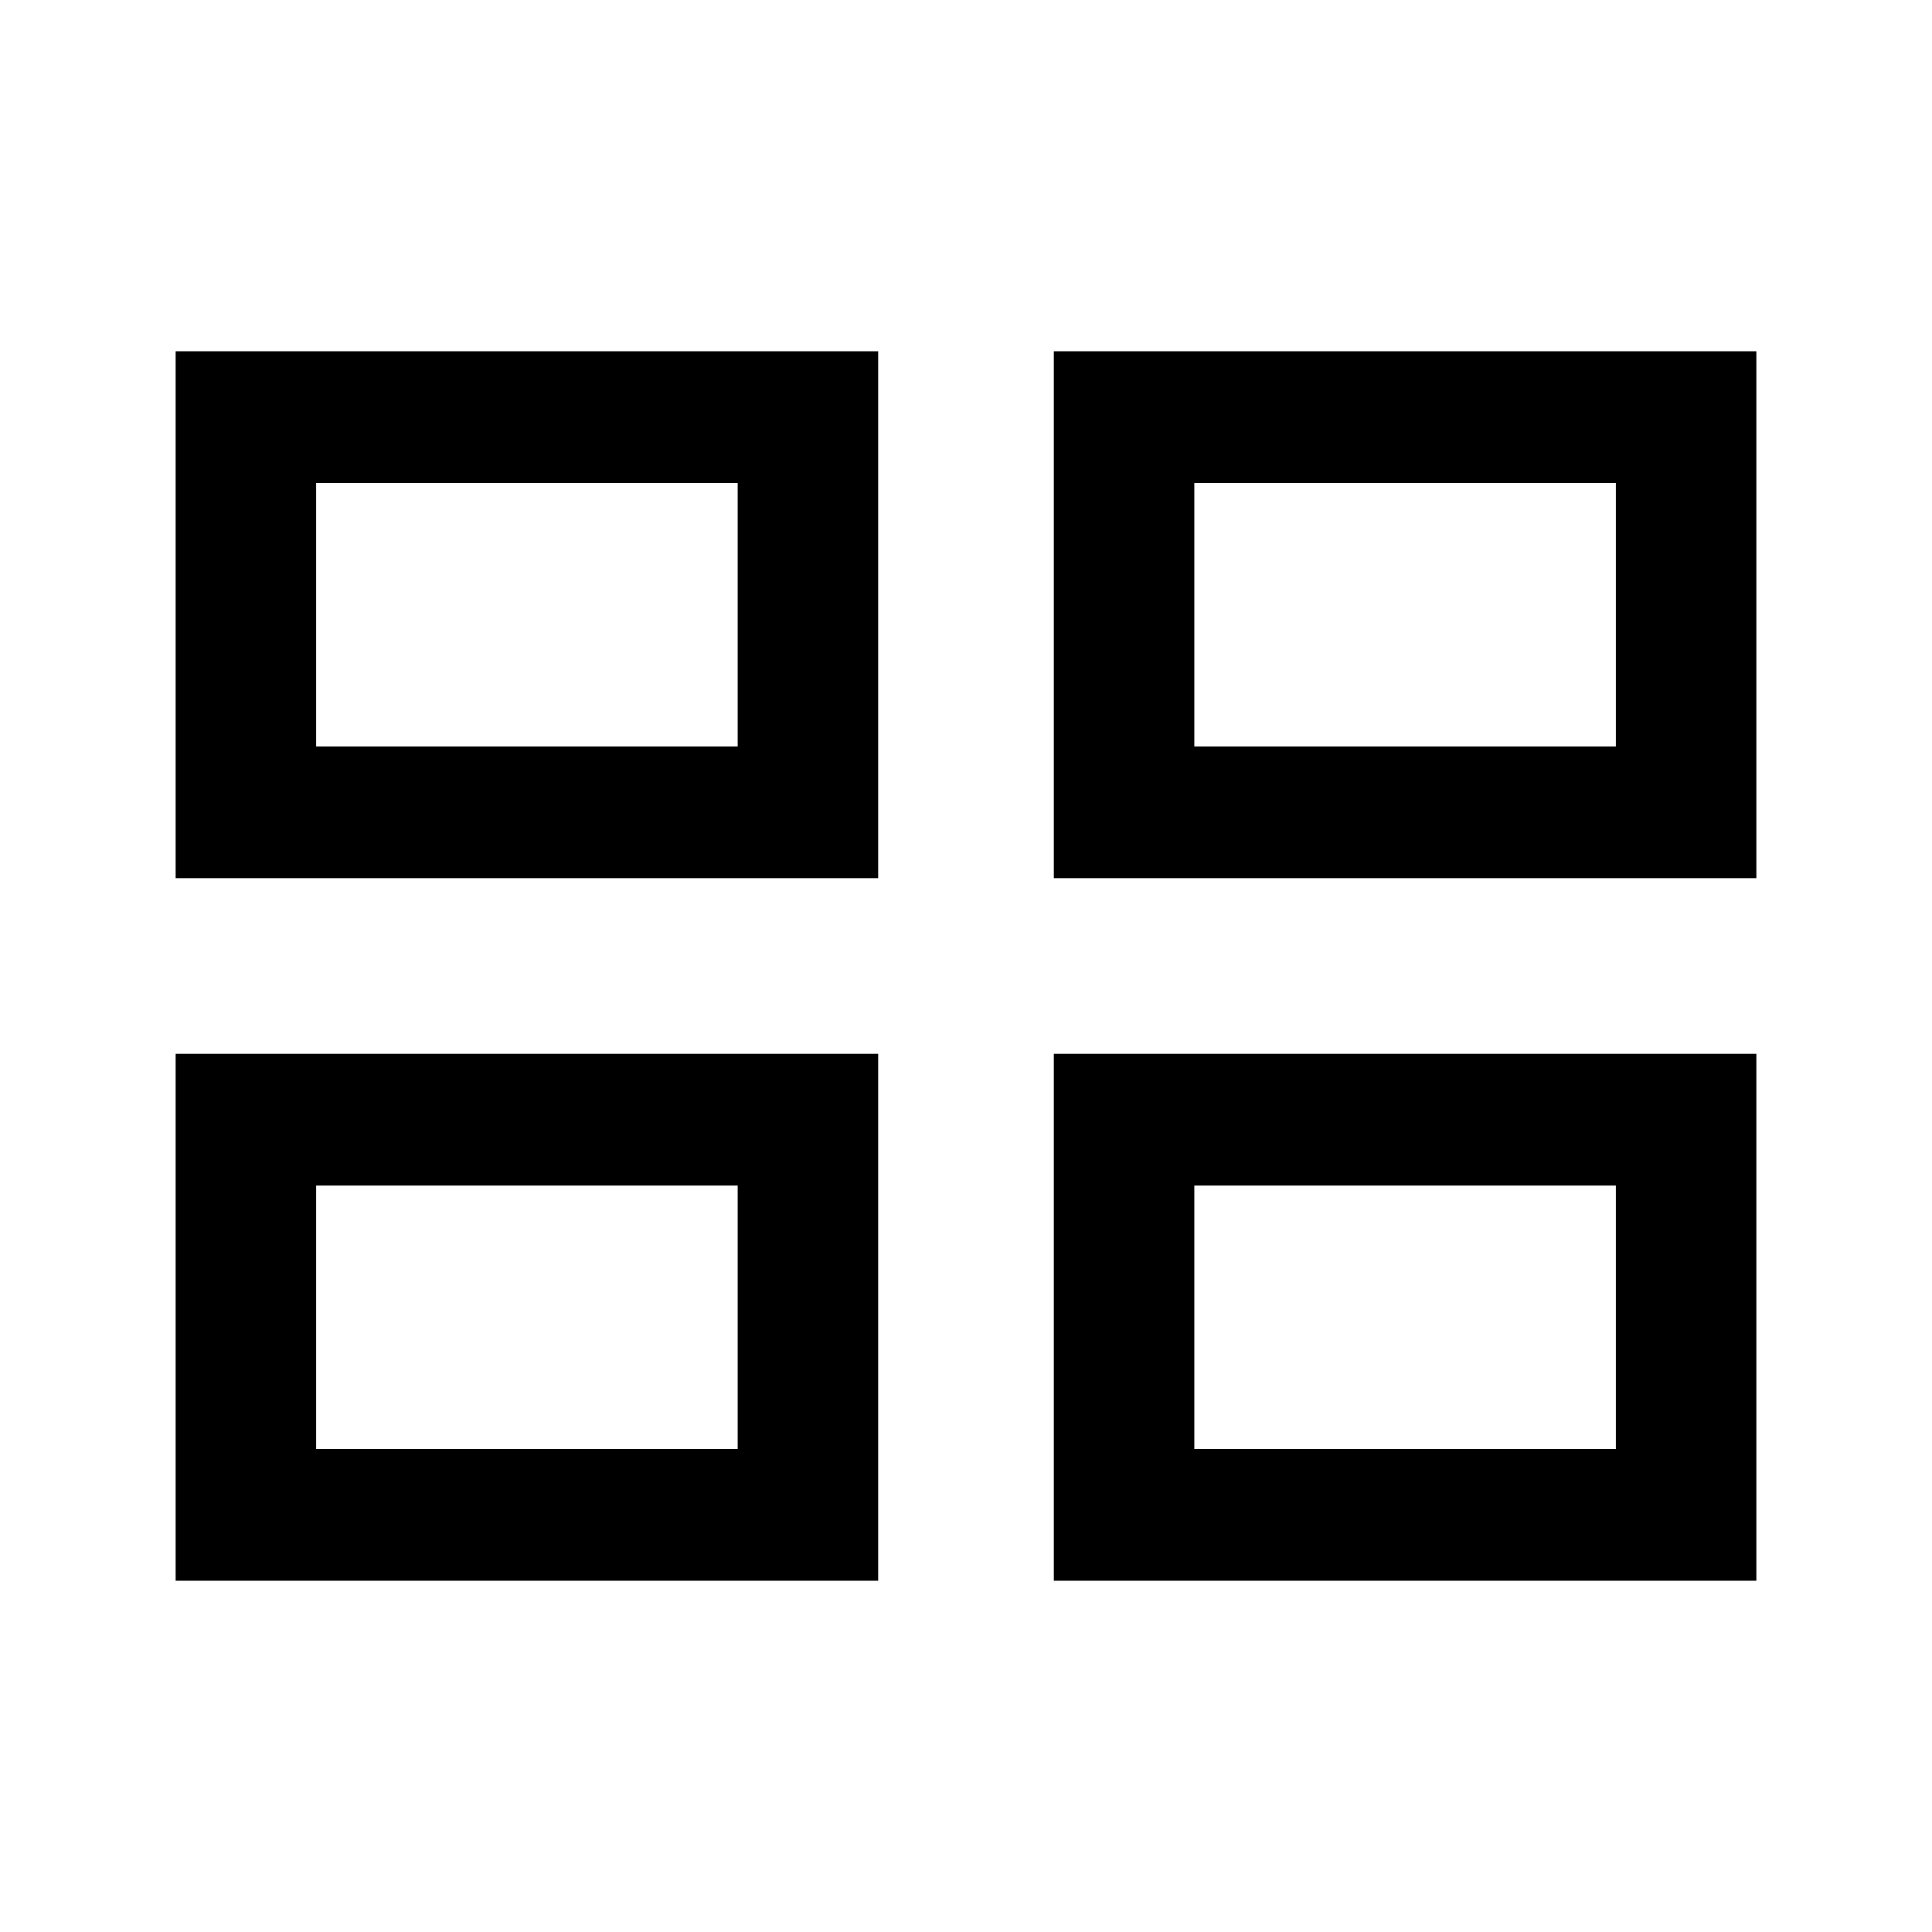
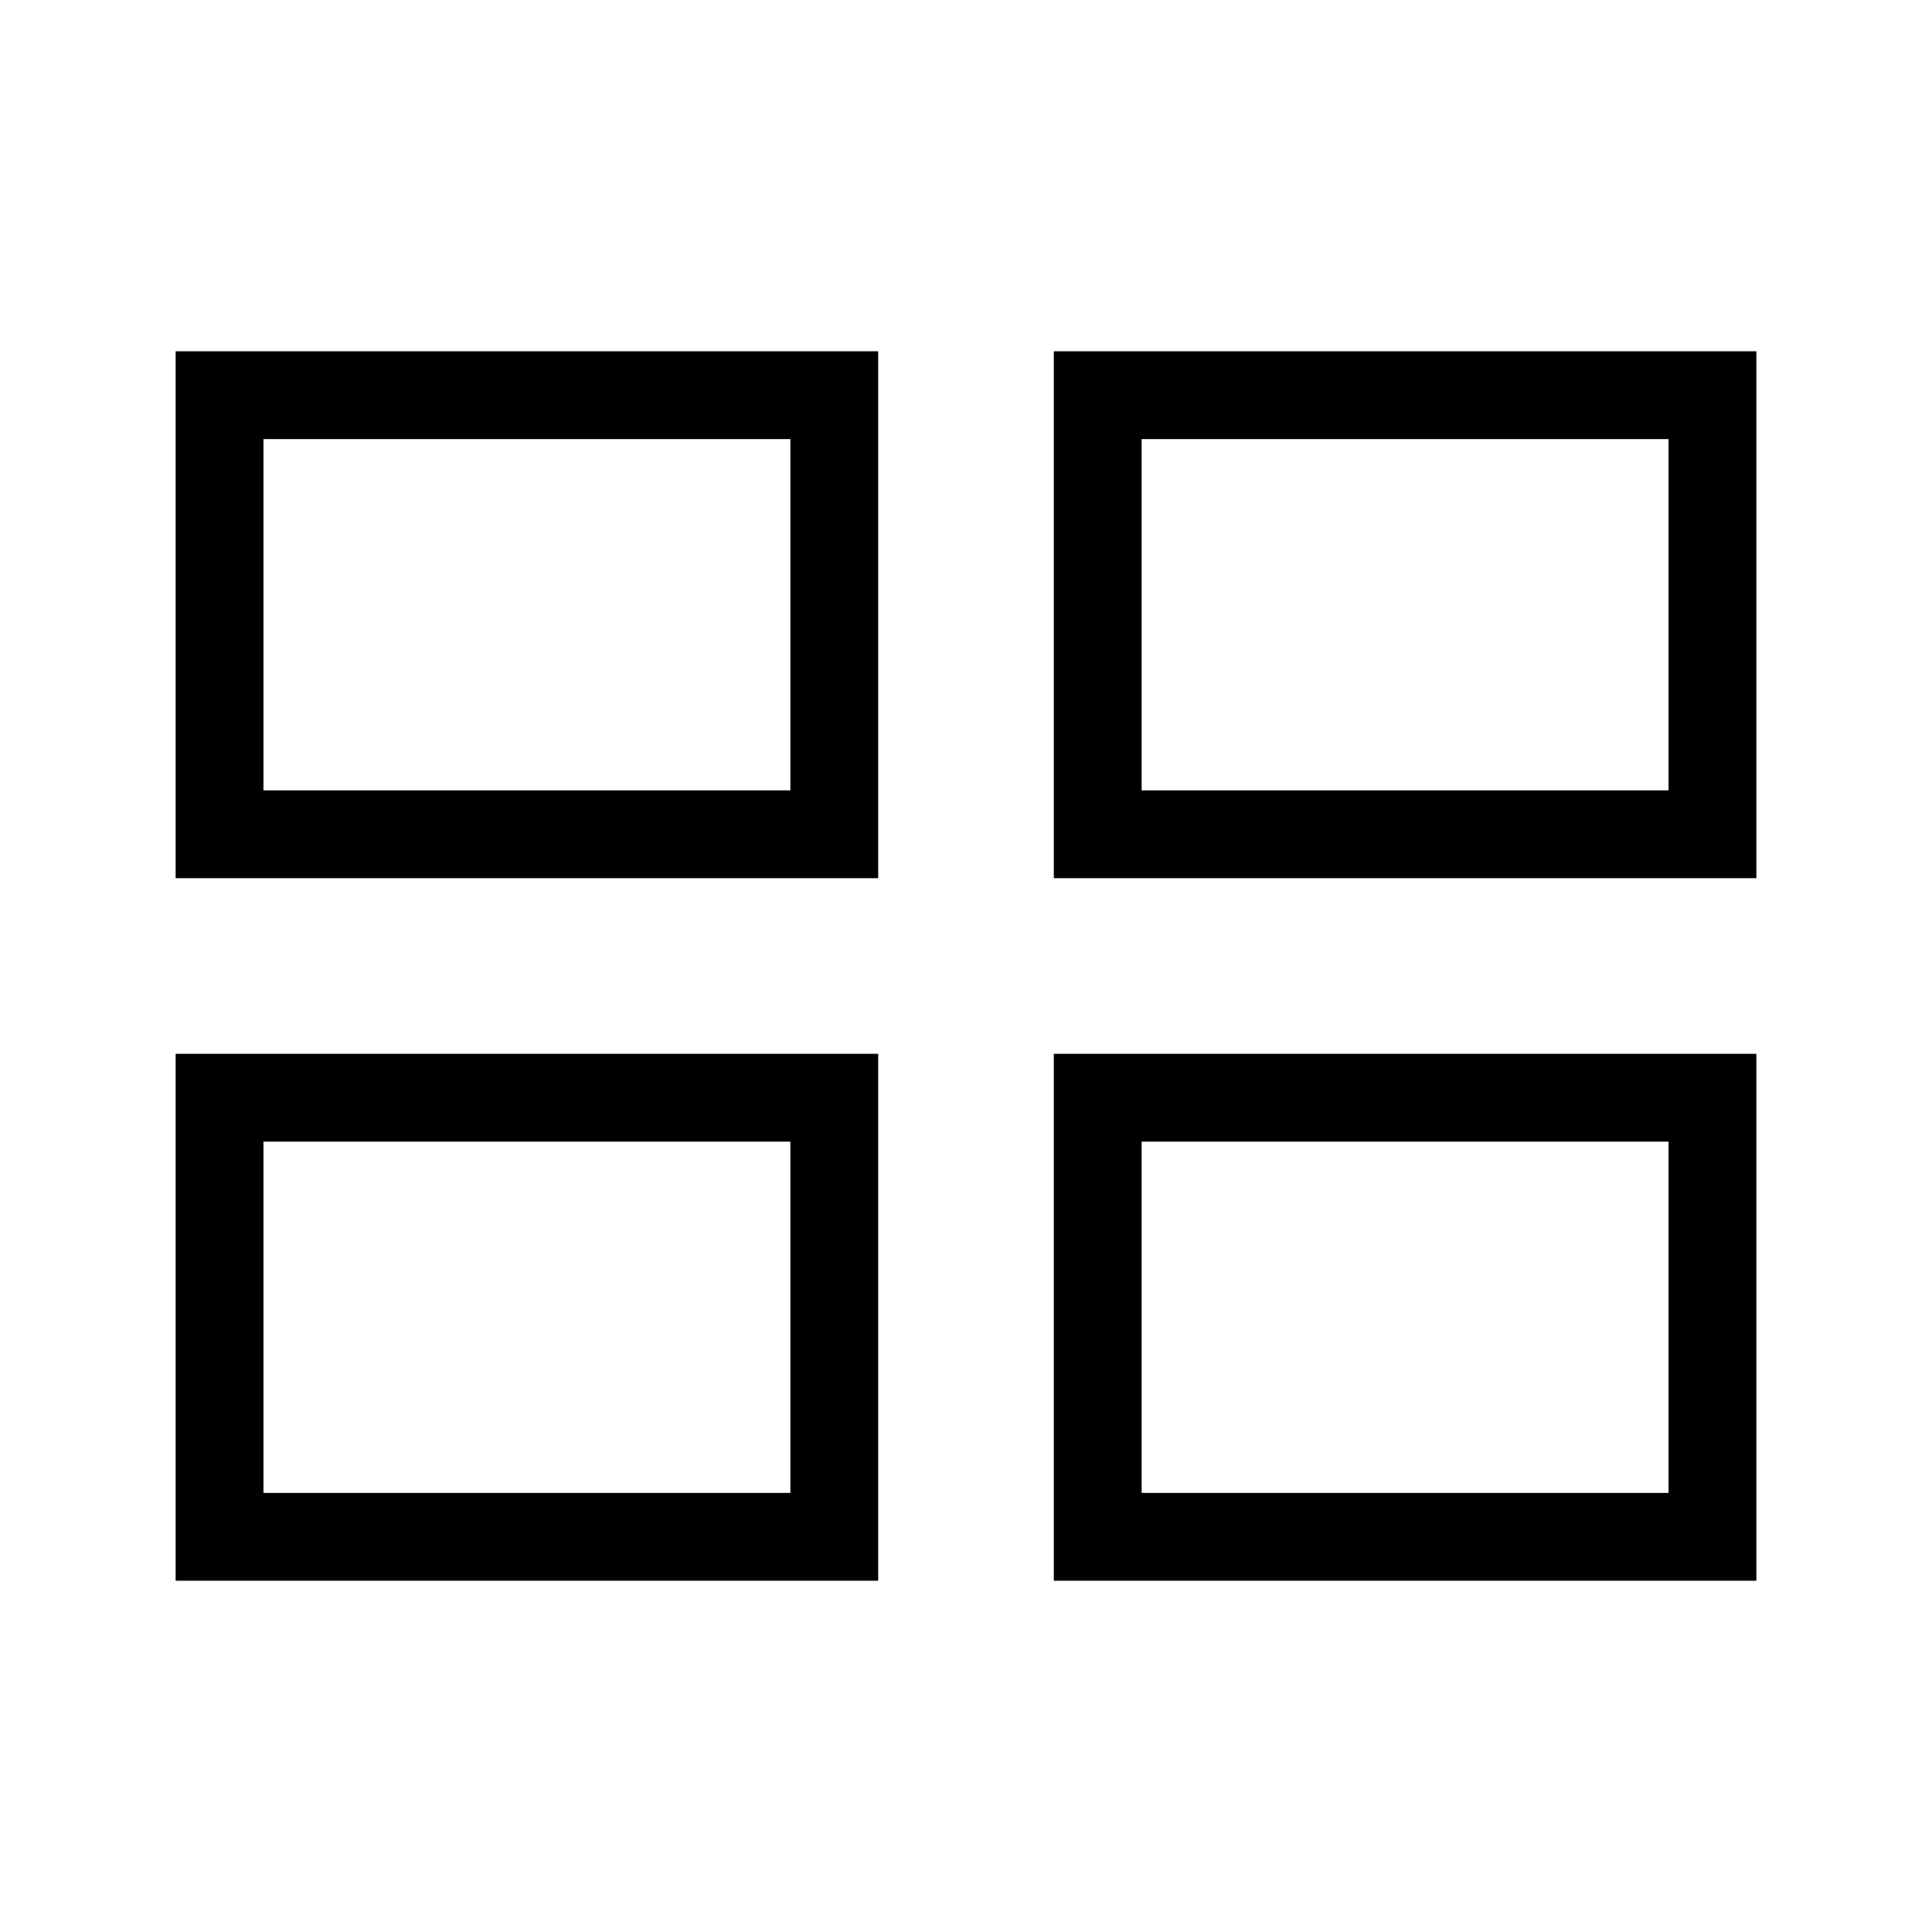
<svg xmlns="http://www.w3.org/2000/svg" width="22" height="22" viewBox="0 0 22 22">
-   <g stroke-width=".775">
-     <path d="m8.4 5.5v3h-4.8v-3h4.8m1.6-1.5h-8v6h8z" />
-     <path d="m18.4 5.5v3h-4.8v-3h4.8m1.6-1.5h-8v6h8z" />
-     <path d="m8.4 13.5v3h-4.8v-3h4.8m1.6-1.5h-8v6h8z" />
-     <path d="m18.4 13.5v3h-4.8v-3h4.8m1.6-1.5h-8v6h8z" />
+   <g style="opacity:1">
+     <path style="baseline-shift:baseline;display:inline;overflow:visible;vector-effect:none;fill:none;paint-order:fill markers stroke;enable-background:accumulate;stop-color:#000000;stop-opacity:1" d="m 2.5,4.5 h 7 v 5 h -7 z" />
+     <path style="baseline-shift:baseline;display:inline;overflow:visible;vector-effect:none;paint-order:fill markers stroke;enable-background:accumulate;stop-color:#000000;stop-opacity:1" d="m 2,4 v 6 h 8 V 4 Z M 3,5 H 9 V 9 H 3 Z" />
+   </g>
+   <g style="opacity:1;stroke-width:1;stroke-dasharray:none">
+     <path style="baseline-shift:baseline;display:inline;overflow:visible;fill:none;paint-order:fill markers stroke;enable-background:accumulate;stop-color:#000000;stop-opacity:1;stroke-width:1;stroke-dasharray:none" d="m 12.5,4.5 h 7 v 5 h -7 z" />
+     <path style="baseline-shift:baseline;display:inline;overflow:visible;paint-order:fill markers stroke;enable-background:accumulate;stop-color:#000000;stop-opacity:1;stroke-width:1;stroke-dasharray:none" d="m 12,4 v 6 h 8 V 4 Z m 1,1 h 6 v 4 h -6 z" />
+   </g>
+   <g style="opacity:1">
+     <path style="baseline-shift:baseline;display:inline;overflow:visible;vector-effect:none;fill:none;paint-order:fill markers stroke;enable-background:accumulate;stop-color:#000000;stop-opacity:1" d="m 12.5,12.5 h 7 v 5 h -7 z" />
+     <path style="baseline-shift:baseline;display:inline;overflow:visible;vector-effect:none;paint-order:fill markers stroke;enable-background:accumulate;stop-color:#000000;stop-opacity:1" d="m 12,12 v 6 h 8 v -6 z m 1,1 h 6 v 4 h -6 z" />
+   </g>
+   <g style="opacity:1">
+     <path style="baseline-shift:baseline;display:inline;overflow:visible;vector-effect:none;fill:none;paint-order:fill markers stroke;enable-background:accumulate;stop-color:#000000;stop-opacity:1" d="m 2.5,12.5 h 7 v 5 h -7 z" />
+     <path style="baseline-shift:baseline;display:inline;overflow:visible;vector-effect:none;paint-order:fill markers stroke;enable-background:accumulate;stop-color:#000000;stop-opacity:1" d="m 2,12 v 6 h 8 v -6 z m 1,1 h 6 v 4 H 3 Z" />
  </g>
</svg>
